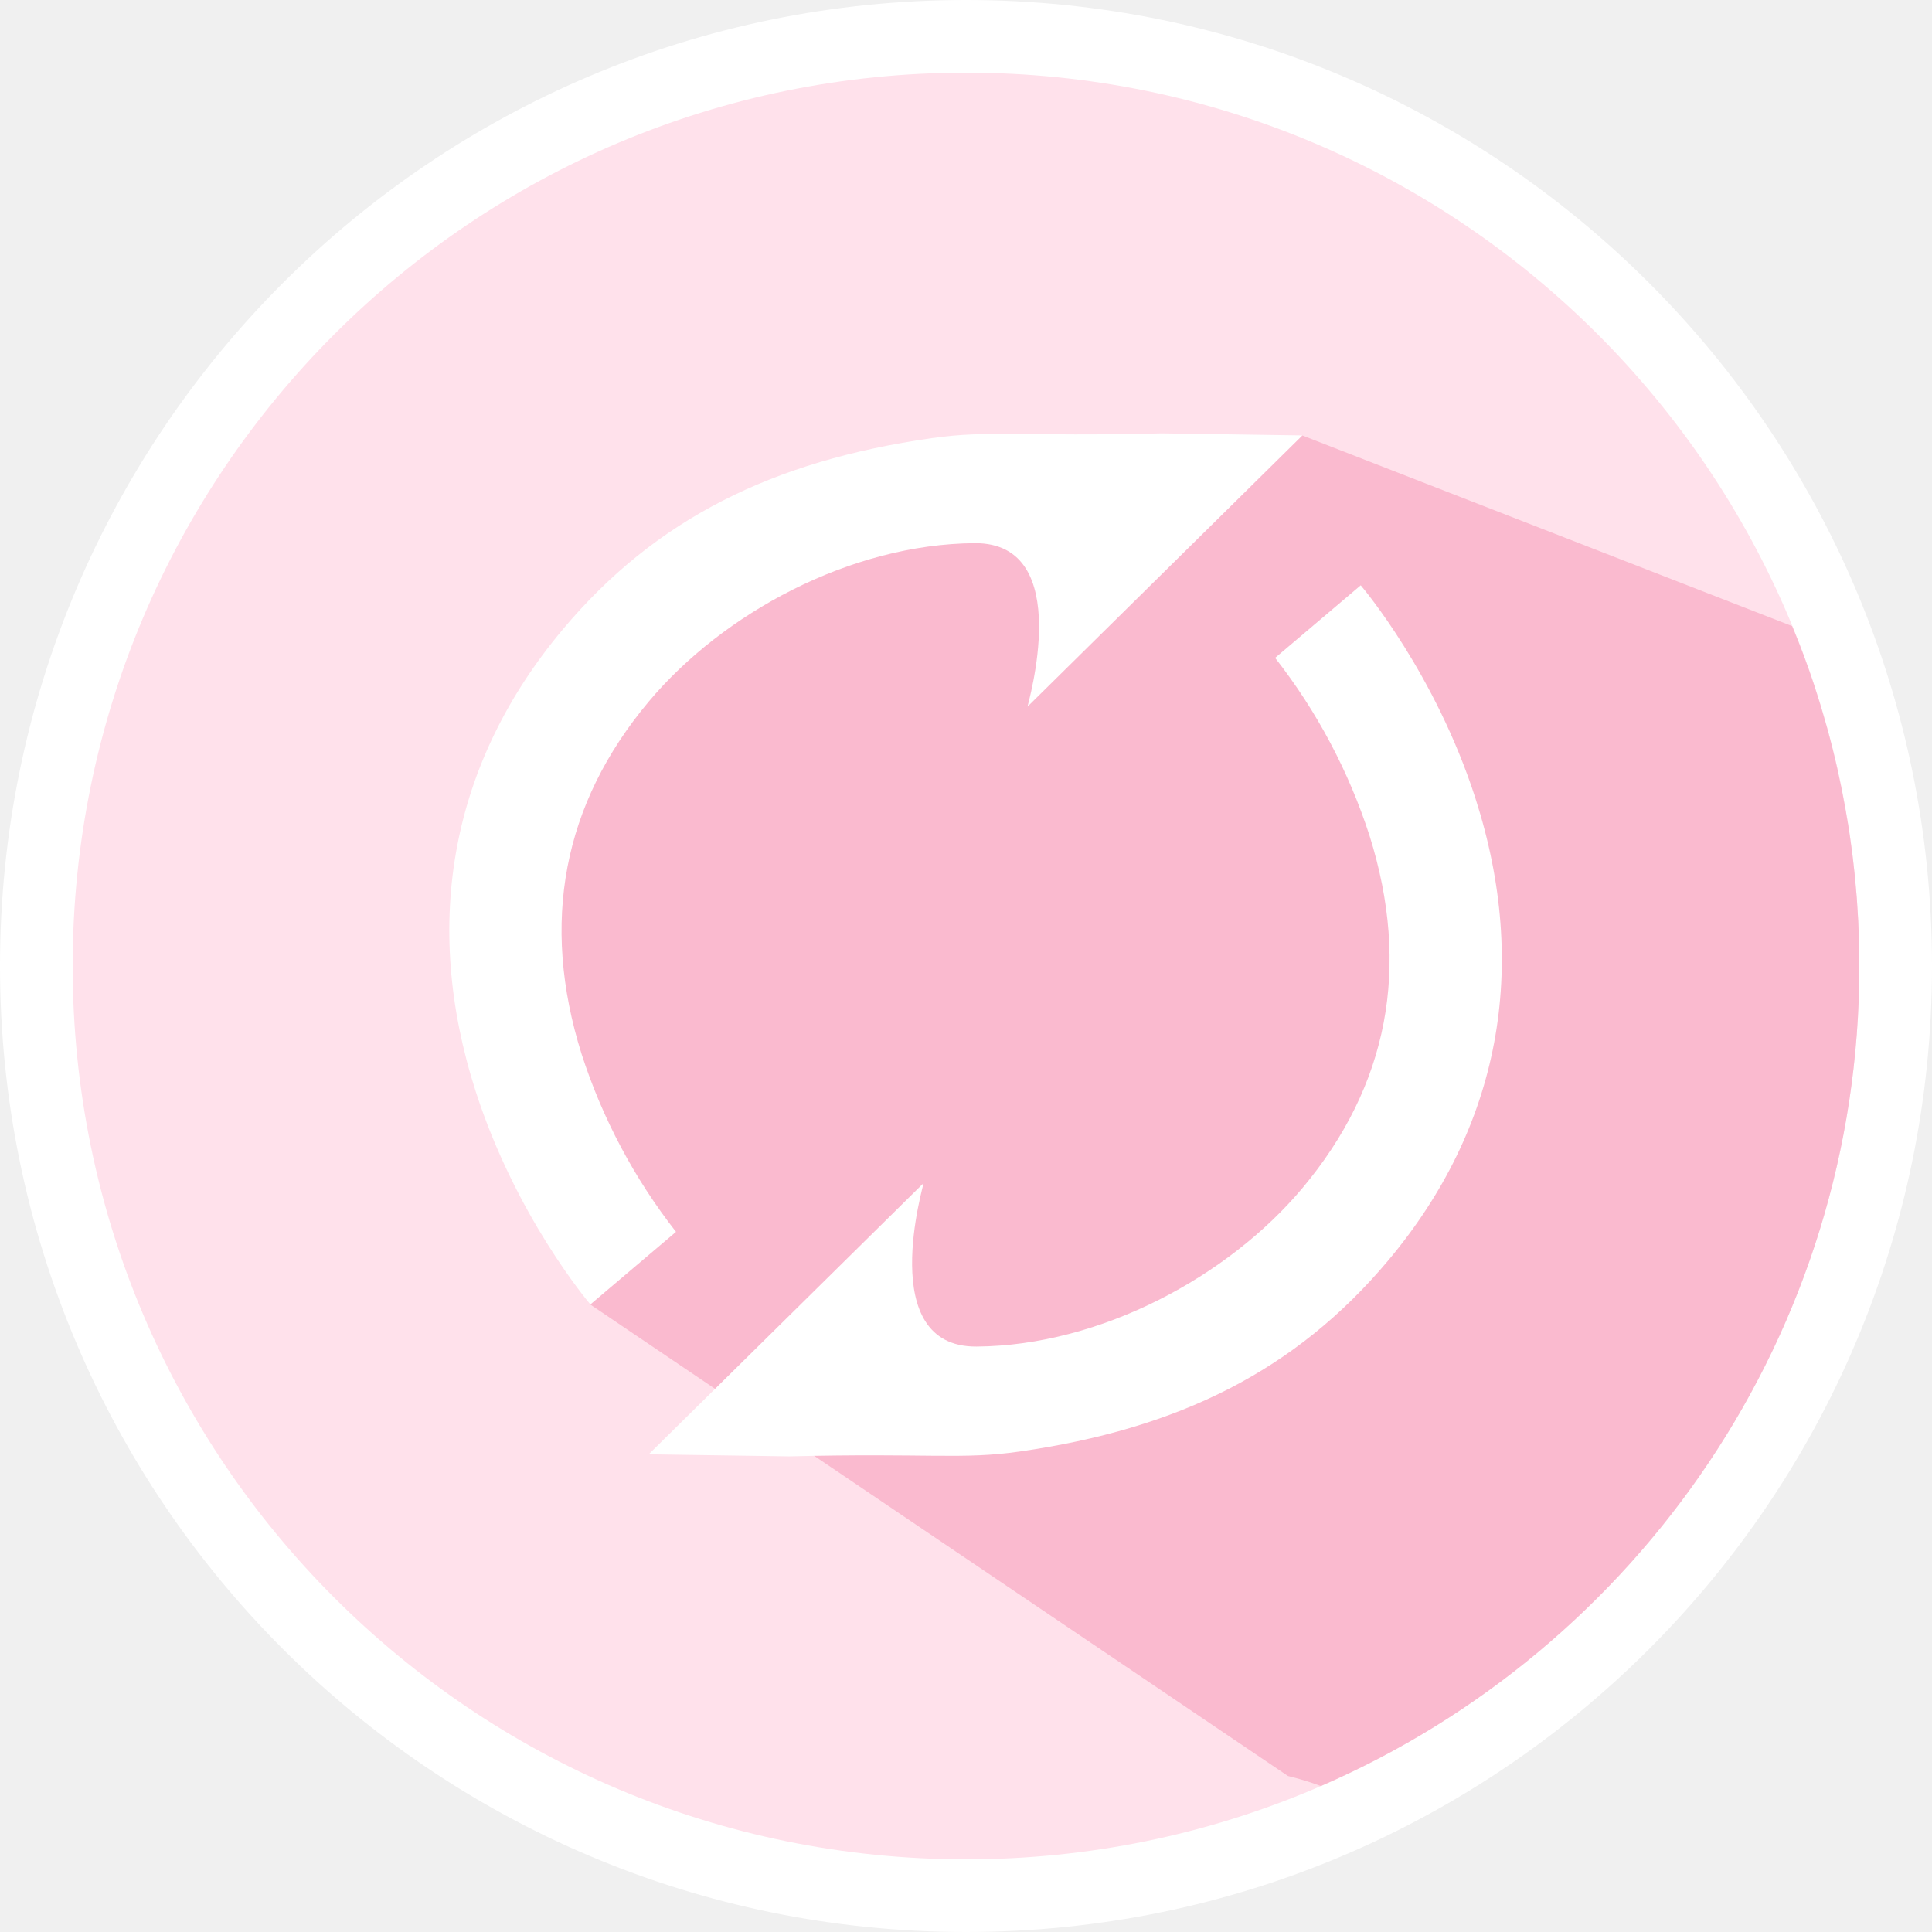
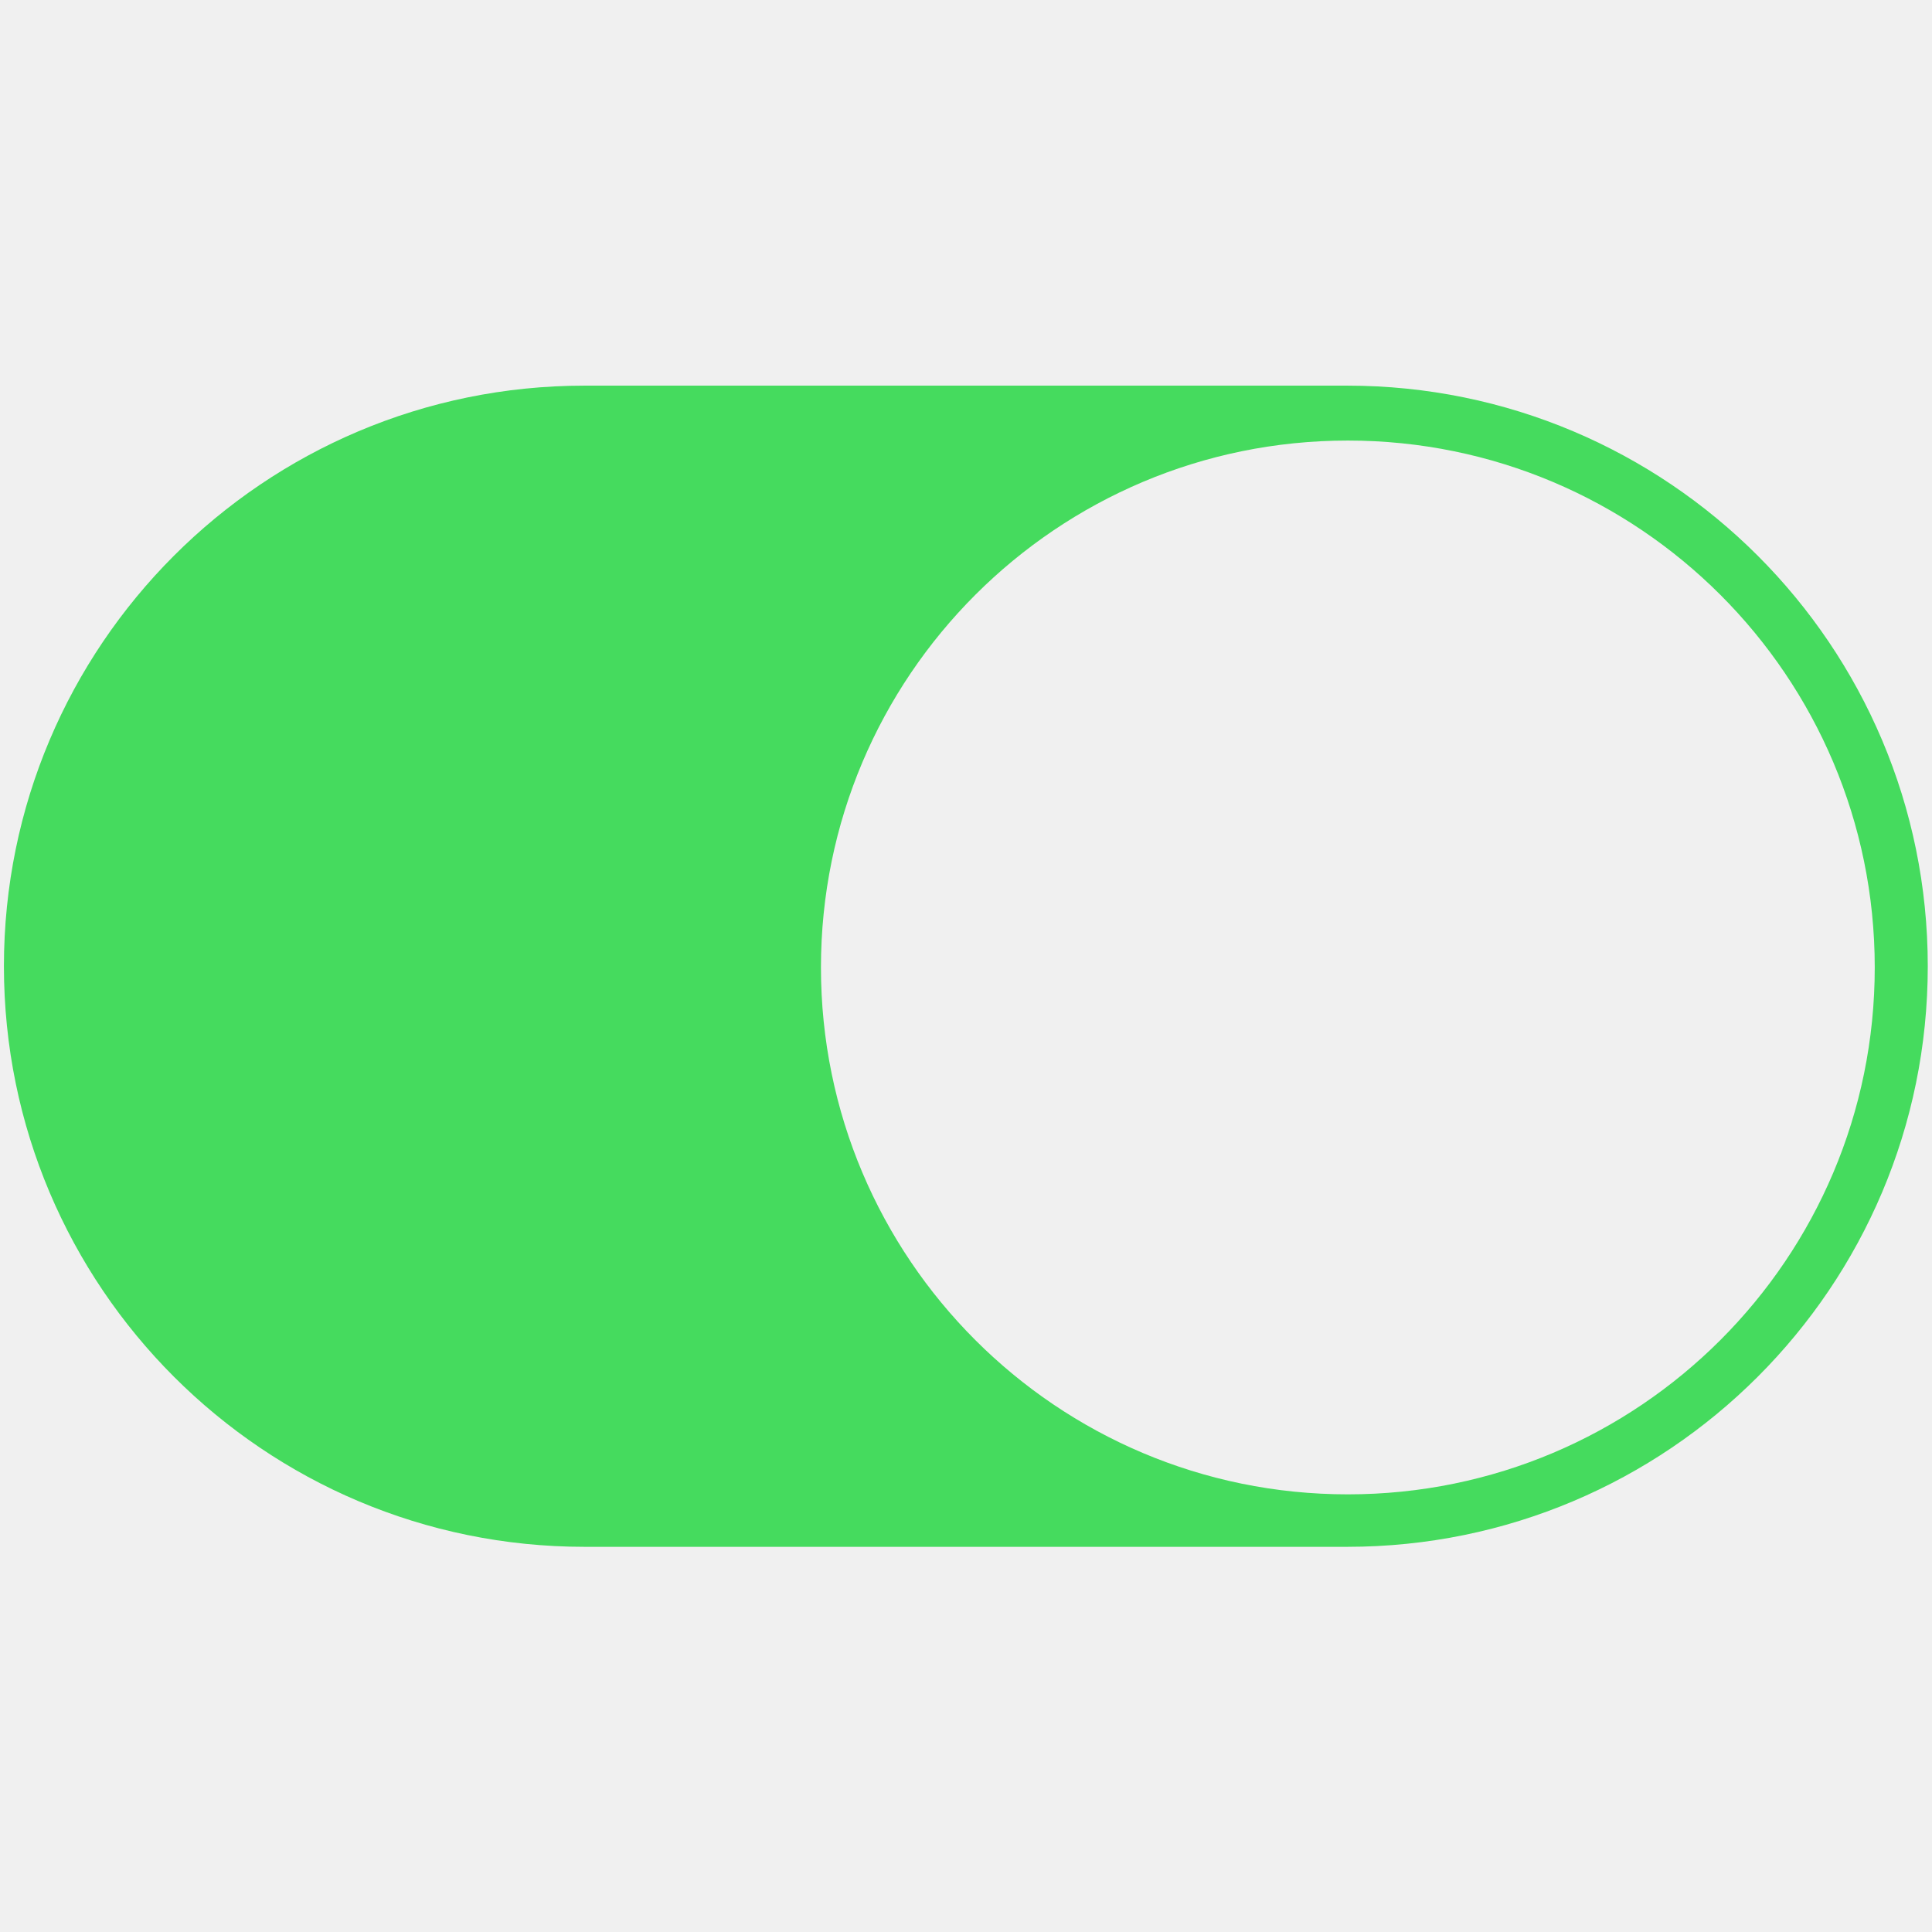
- <svg xmlns="http://www.w3.org/2000/svg" t="1638078004932" class="icon" viewBox="0 0 1024 1024" version="1.1" p-id="7604" width="50" height="50">
+ <svg xmlns="http://www.w3.org/2000/svg" t="1640748435403" class="icon" viewBox="0 0 1024 1024" version="1.1" p-id="27495" width="50" height="50">
  <defs>
    <style type="text/css" />
  </defs>
-   <path d="M512 512m-512 0a512 512 0 1 0 1024 0 512 512 0 1 0-1024 0Z" fill="#FFFFFF" p-id="7605" />
-   <path d="M512 512m-473.492 0a473.492 473.492 0 1 0 946.984 0 473.492 473.492 0 1 0-946.984 0Z" fill="#FFE1EB" p-id="7606" />
-   <path d="M985.344 499.938c0-1.596-0.118-3.178-0.177-4.76-0.089-2.395-0.148-4.804-0.281-7.199-0.103-2.07-0.251-4.124-0.384-6.194s-0.222-3.784-0.355-5.662c-0.177-2.365-0.399-4.73-0.621-7.081-0.133-1.552-0.266-3.119-0.414-4.656-0.266-2.616-0.577-5.218-0.872-7.82-0.148-1.271-0.281-2.557-0.443-3.814-0.355-2.809-0.754-5.617-1.153-8.411-0.148-1.035-0.281-2.084-0.443-3.119-0.443-2.956-0.946-5.913-1.478-8.869-0.148-0.828-0.266-1.67-0.414-2.498-0.547-3.134-1.138-6.253-1.759-9.372-0.133-0.65-0.237-1.301-0.37-1.936q-0.976-4.893-2.07-9.756c-0.103-0.473-0.207-0.961-0.31-1.478q-1.138-5.056-2.395-10.082l-0.251-1.005q-1.301-5.189-2.735-10.348l-0.177-0.65q-1.478-5.292-3.06-10.525l-0.103-0.355q-1.626-5.336-3.37-10.628v-0.133q-5.322-16.127-11.826-31.738l-259.681-101.067-99.263 51.886-175.156-8.869-130.823 113.085-17.739 164.084 45.603 140.432 369.809 249.91a152.613 152.613 0 0 1 17.443 5.322c167.927-72.759 285.417-239.961 285.417-434.6q0.015-6.076-0.148-12.092z" fill="#FABACF" p-id="7607" />
-   <path d="M312.927 691.369c-1.611-1.892-39.602-47.067-60.755-112.774-28.899-89.817-12.964-174.535 46.106-244.987 49.151-58.627 111.281-89.329 195.57-101.377 30.481-4.361 47.909-0.724 121.939-2.543l74.518 1.094-145.665 143.728c-0.355-0.074 25.899-87.023-28.086-86.624-65.811 0.488-133.396 37.089-172.702 83.964-45.515 54.295-57.488 117.15-35.596 186.819a304.752 304.752 0 0 0 50.038 94.237zM721.214 310.222c1.611 1.892 39.602 47.067 60.755 112.774 28.899 89.817 12.964 174.535-46.106 244.987-49.151 58.627-111.281 89.329-195.57 101.377-30.481 4.361-47.909 0.724-121.939 2.543l-74.518-1.094 145.665-143.728c0.355 0.074-25.899 87.023 28.086 86.624 65.811-0.488 133.396-37.089 172.702-83.964 45.515-54.295 57.488-117.15 35.596-186.819a304.752 304.752 0 0 0-50.038-94.237z" fill="#FFFFFF" p-id="7608" />
+   <path d="M1021.76 512.124c0-169.952-137.77-307.727-307.724-307.727H309.801c-169.955 0-307.724 137.775-307.724 307.727s137.77 307.724 307.724 307.724h404.235c169.955 0 307.724-137.772 307.724-307.724z m-28.105 0.647c0 154.236-125.03 279.267-279.269 279.268-154.23 0-279.264-125.03-279.264-279.267 0-154.24 125.035-279.269 279.263-279.269 154.238 0 279.269 125.031 279.269 279.269z" fill="#45DB5E" p-id="27496" />
</svg>
